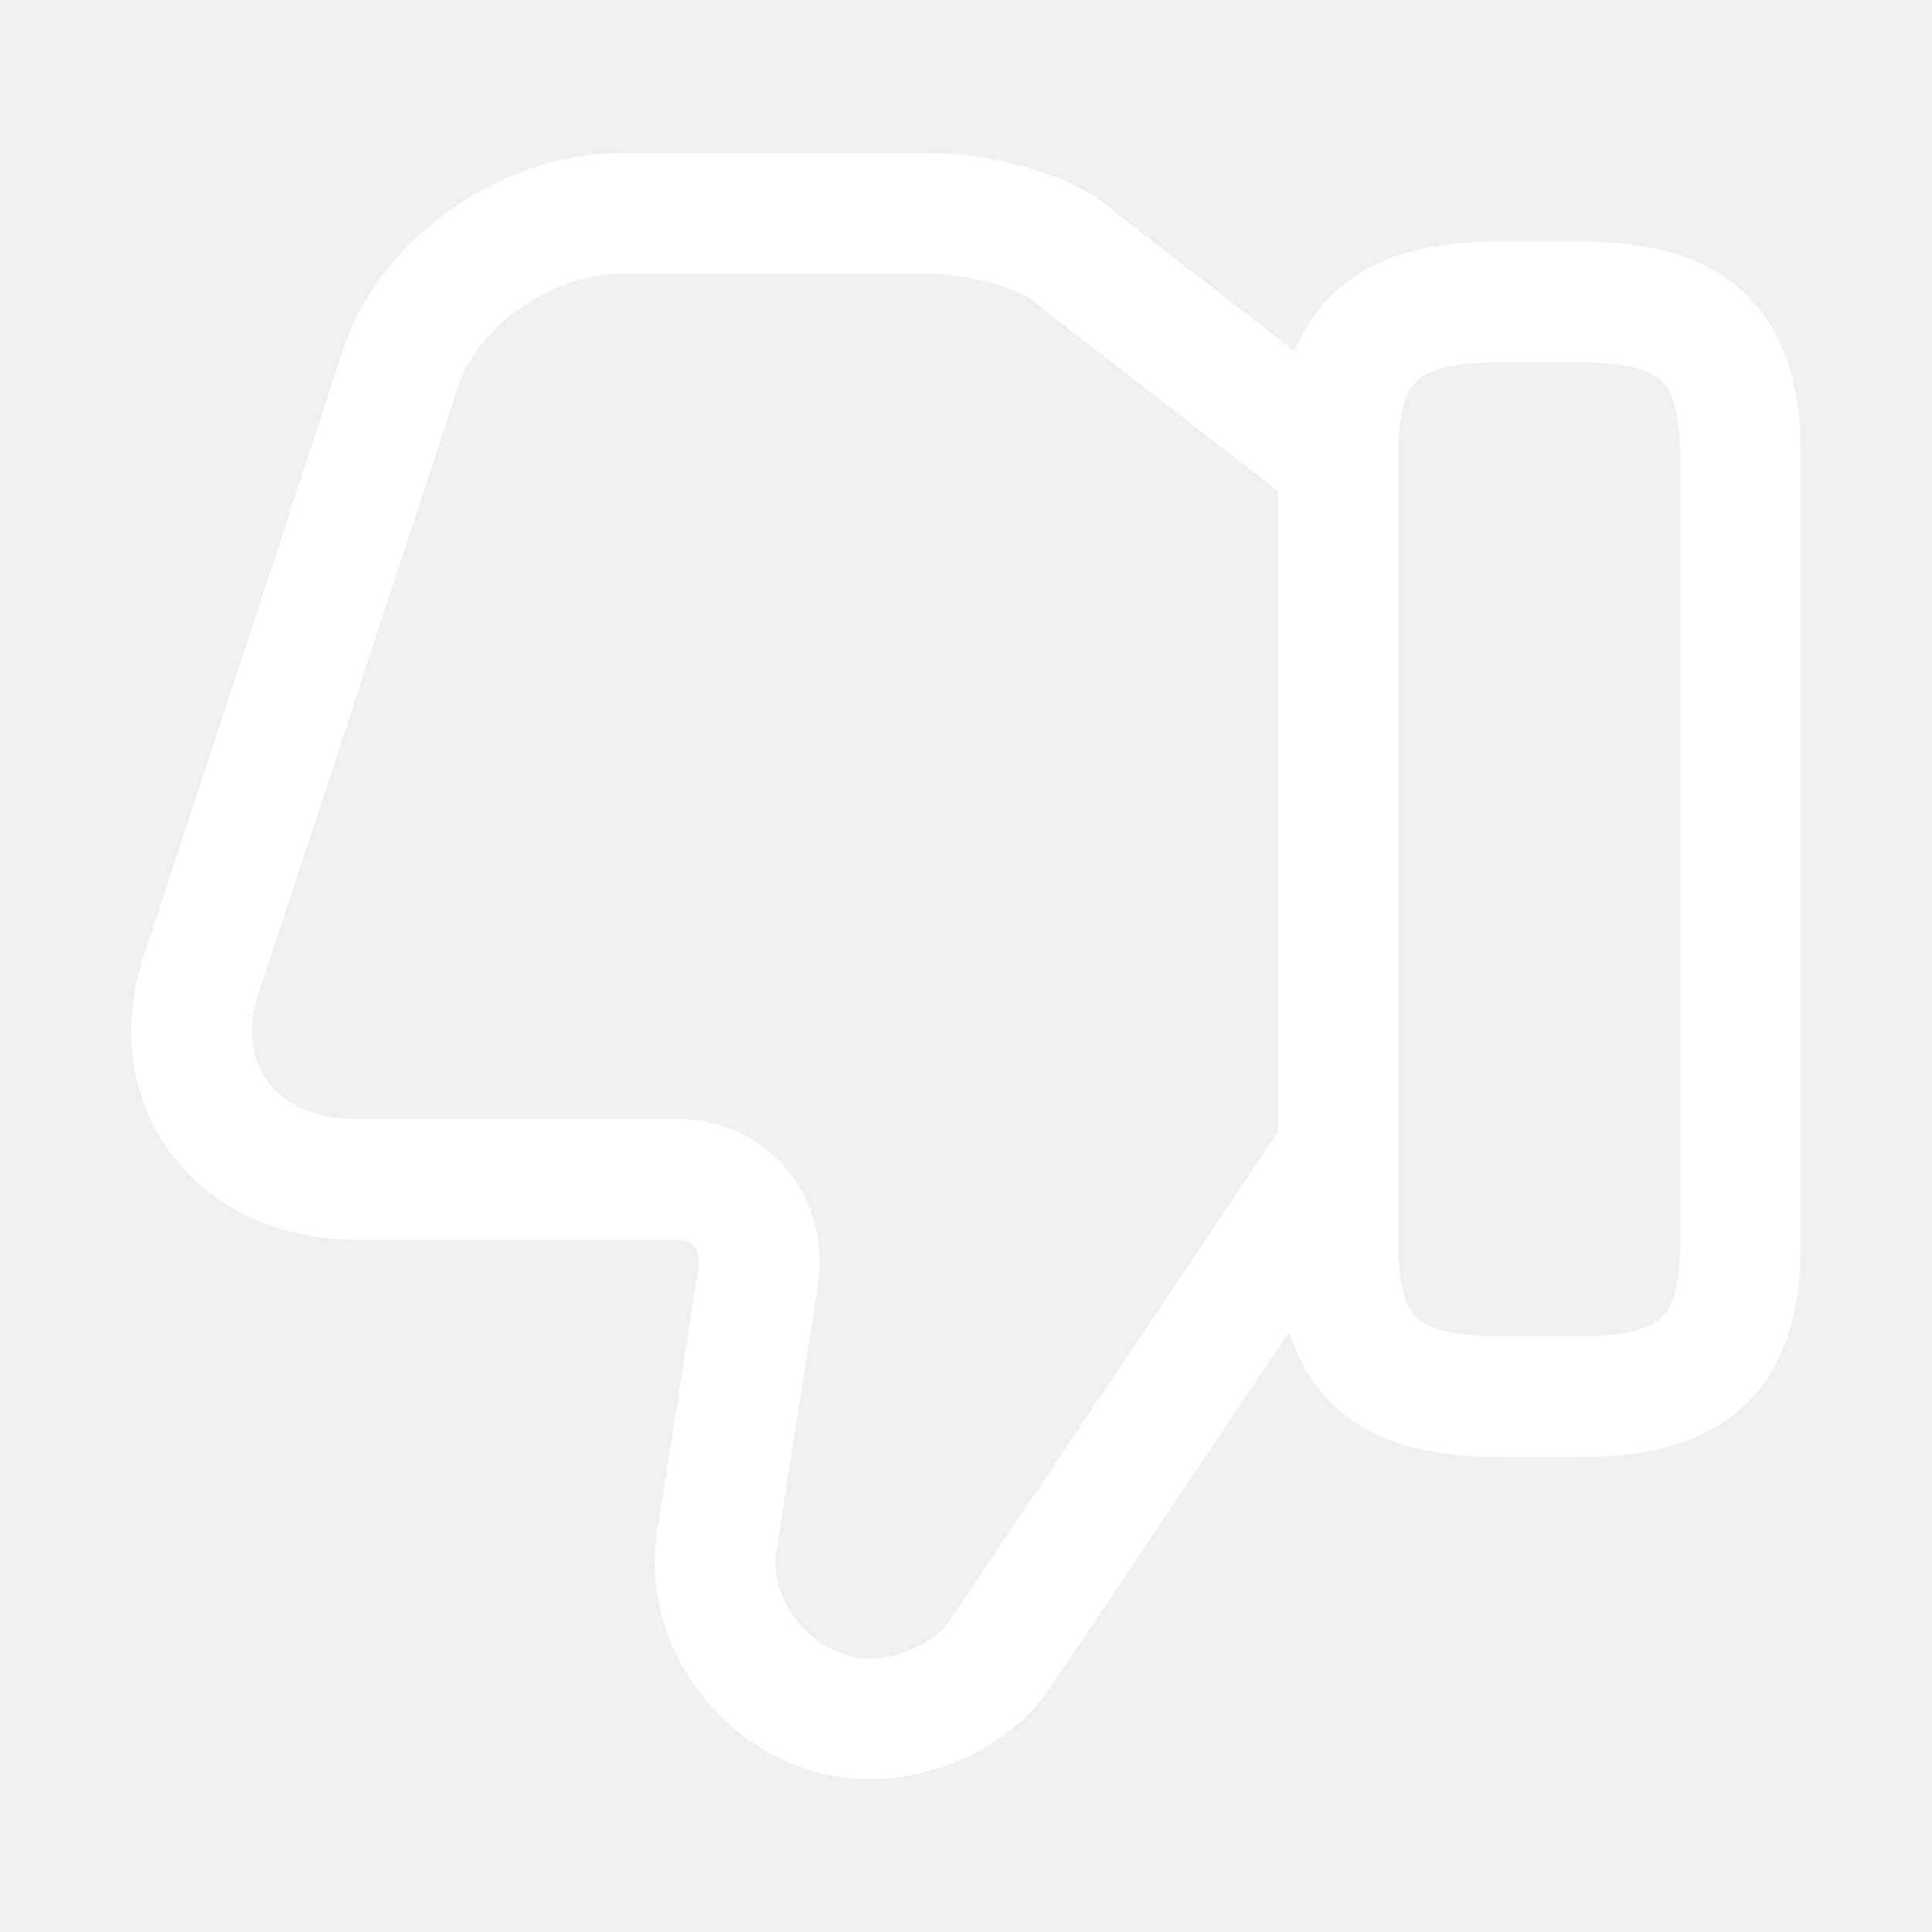
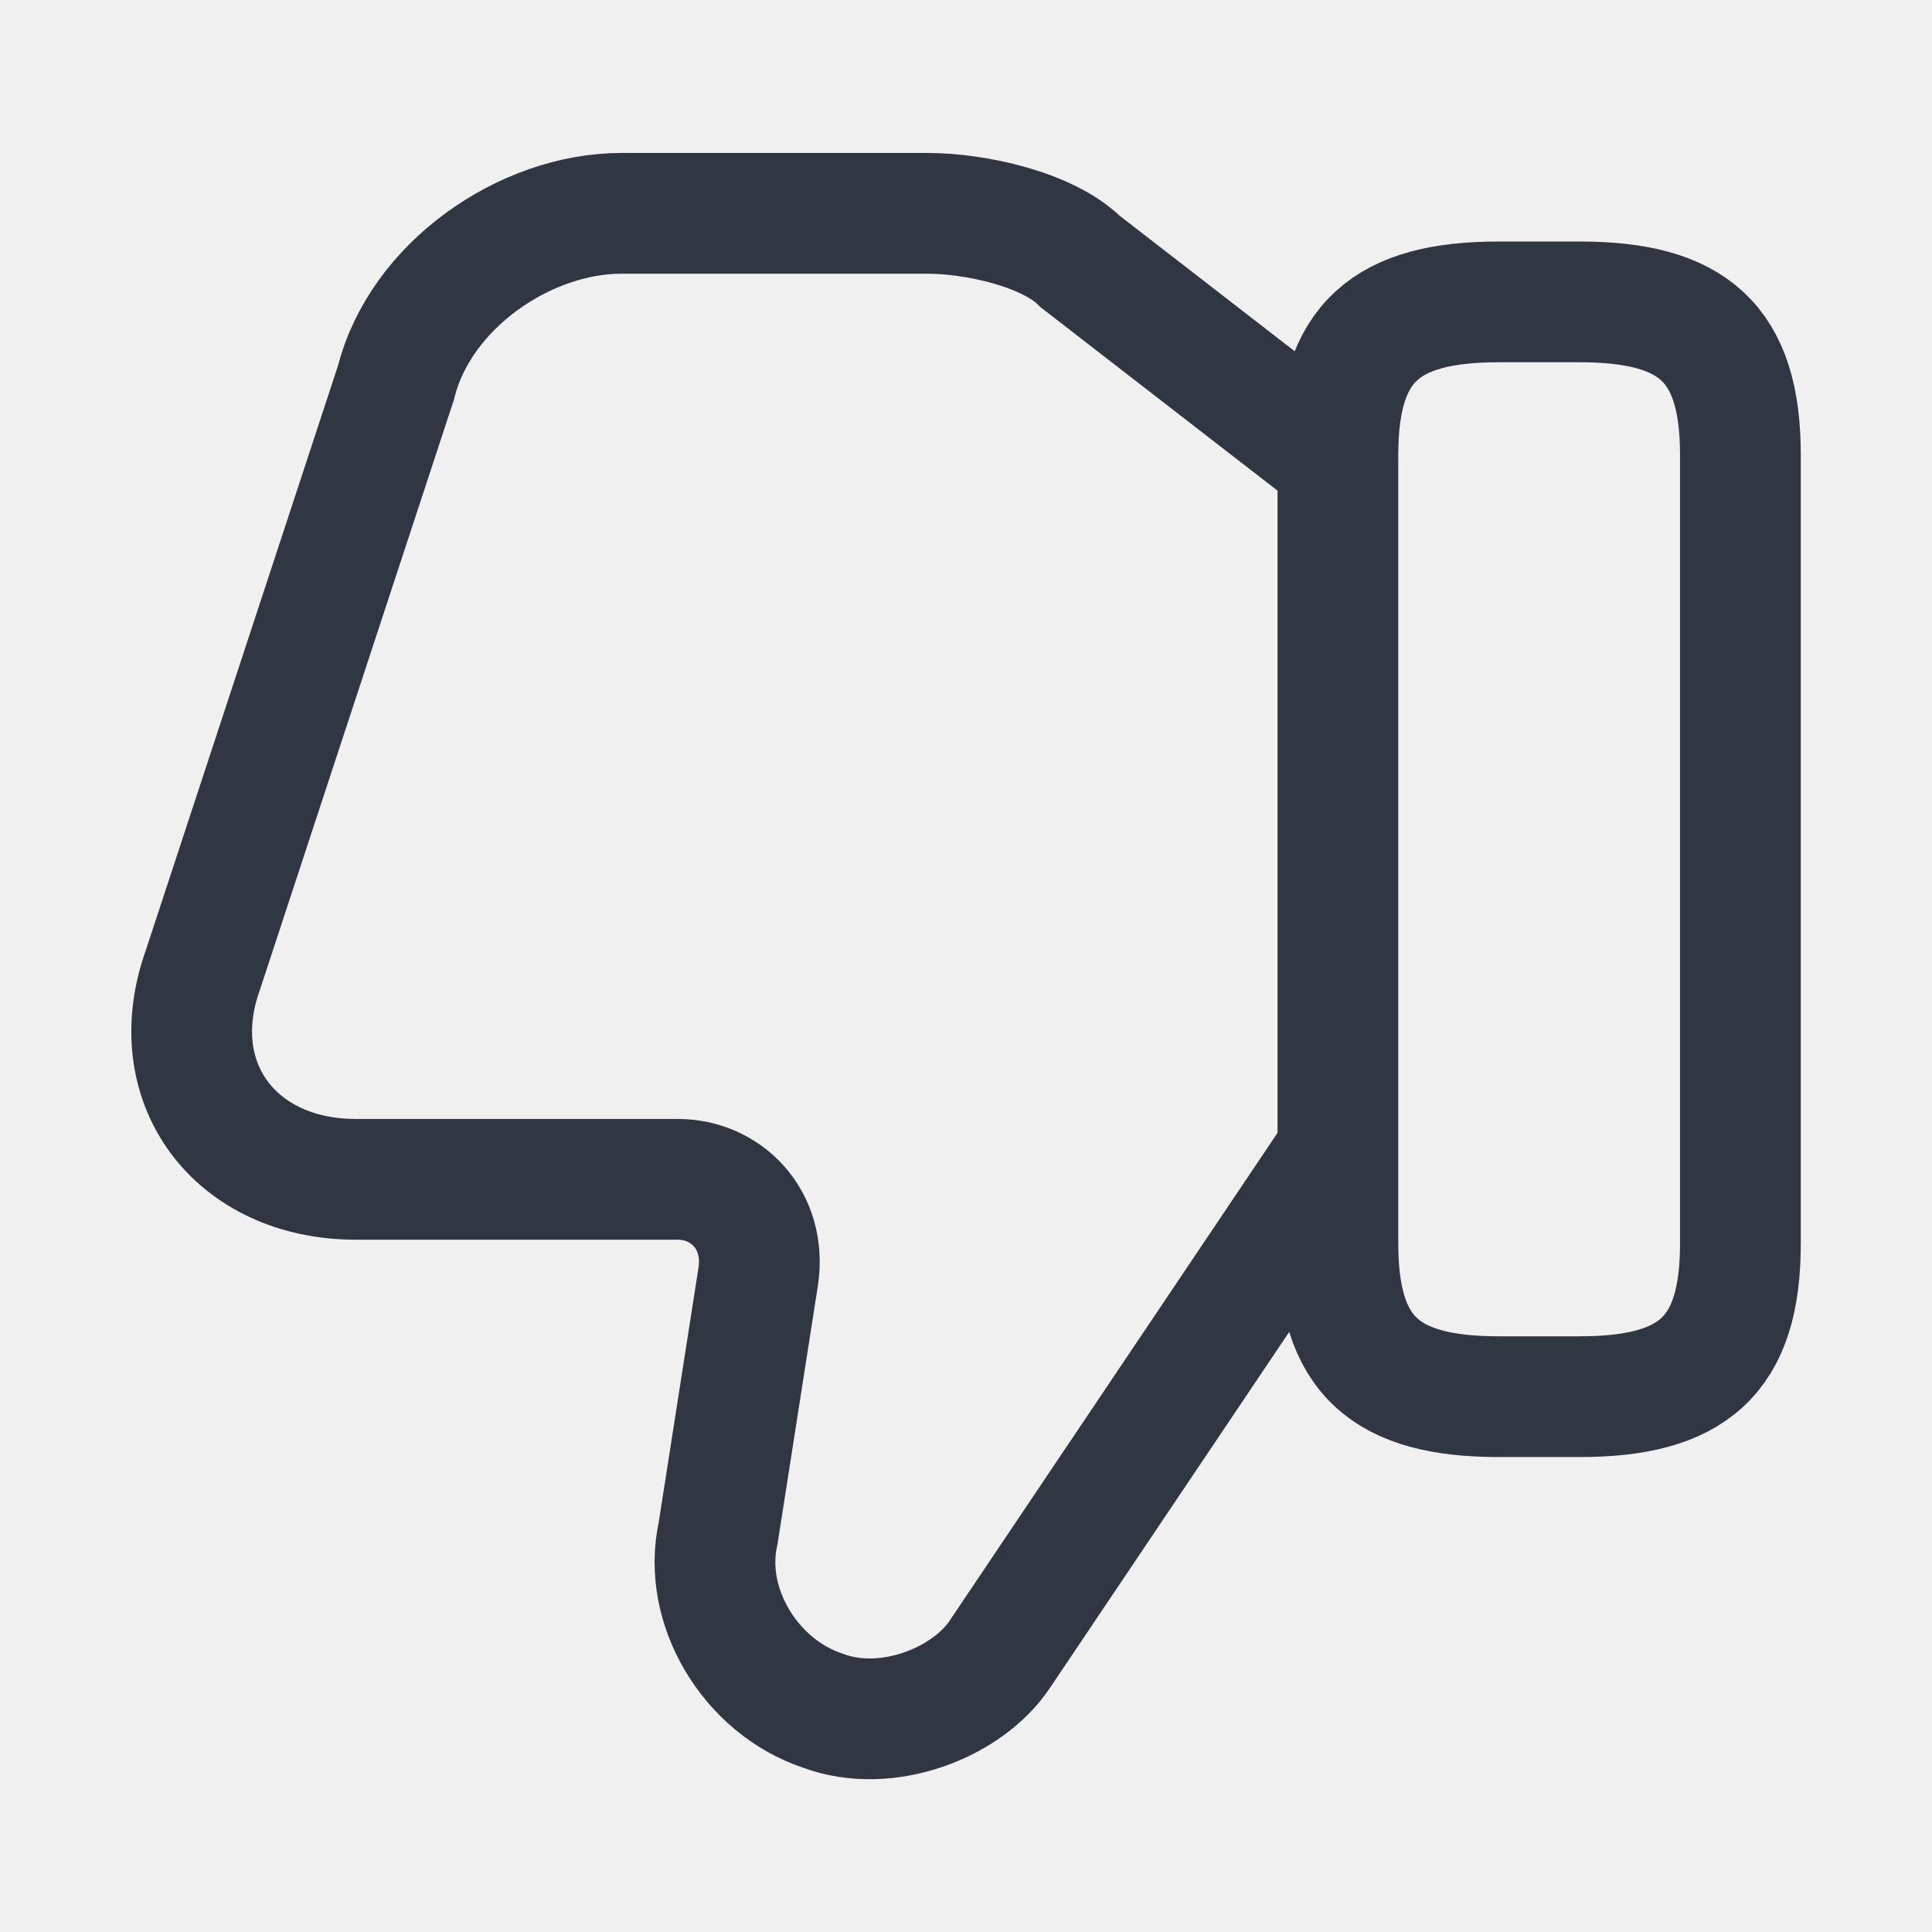
<svg xmlns="http://www.w3.org/2000/svg" width="24" height="24" viewBox="0 0 24 24" fill="none">
-   <path d="M16.52 5.65L13.42 3.25C13.02 2.85 12.12 2.65 11.52 2.65H7.72C6.52 2.65 5.22 3.55 4.92 4.75L2.52 12.05C2.02 13.45 2.92 14.65 4.42 14.65H8.42C9.02 14.65 9.52 15.15 9.42 15.85L8.92 19.05C8.72 19.95 9.32 20.95 10.22 21.25C11.02 21.55 12.02 21.15 12.42 20.55L16.52 14.45" stroke="white" stroke-width="1.5" stroke-miterlimit="10" />
-   <path d="M21.62 5.65V15.45C21.62 16.85 21.02 17.35 19.62 17.35H18.62C17.22 17.35 16.62 16.85 16.62 15.45V5.65C16.62 4.25 17.22 3.75 18.62 3.75H19.62C21.02 3.75 21.62 4.25 21.62 5.65Z" stroke="white" stroke-width="1.5" stroke-linecap="round" stroke-linejoin="round" />
+   <path d="M16.52 5.65L13.42 3.25C13.02 2.85 12.12 2.65 11.52 2.65H7.72C6.52 2.65 5.22 3.55 4.92 4.75L2.52 12.05C2.02 13.45 2.92 14.65 4.42 14.65H8.42C9.02 14.65 9.52 15.15 9.42 15.85L8.92 19.05C8.72 19.95 9.32 20.95 10.22 21.25C11.02 21.55 12.02 21.15 12.42 20.55L16.52 14.45" stroke="#313742" stroke-width="1.5" stroke-miterlimit="10" />
+   <path d="M21.62 5.65V15.45C21.62 16.85 21.02 17.35 19.62 17.35H18.62C17.22 17.35 16.62 16.85 16.62 15.45V5.65C16.62 4.25 17.22 3.75 18.62 3.75H19.62C21.02 3.75 21.62 4.25 21.62 5.65Z" stroke="#313742" stroke-width="1.5" stroke-linecap="round" stroke-linejoin="round" />
</svg>
